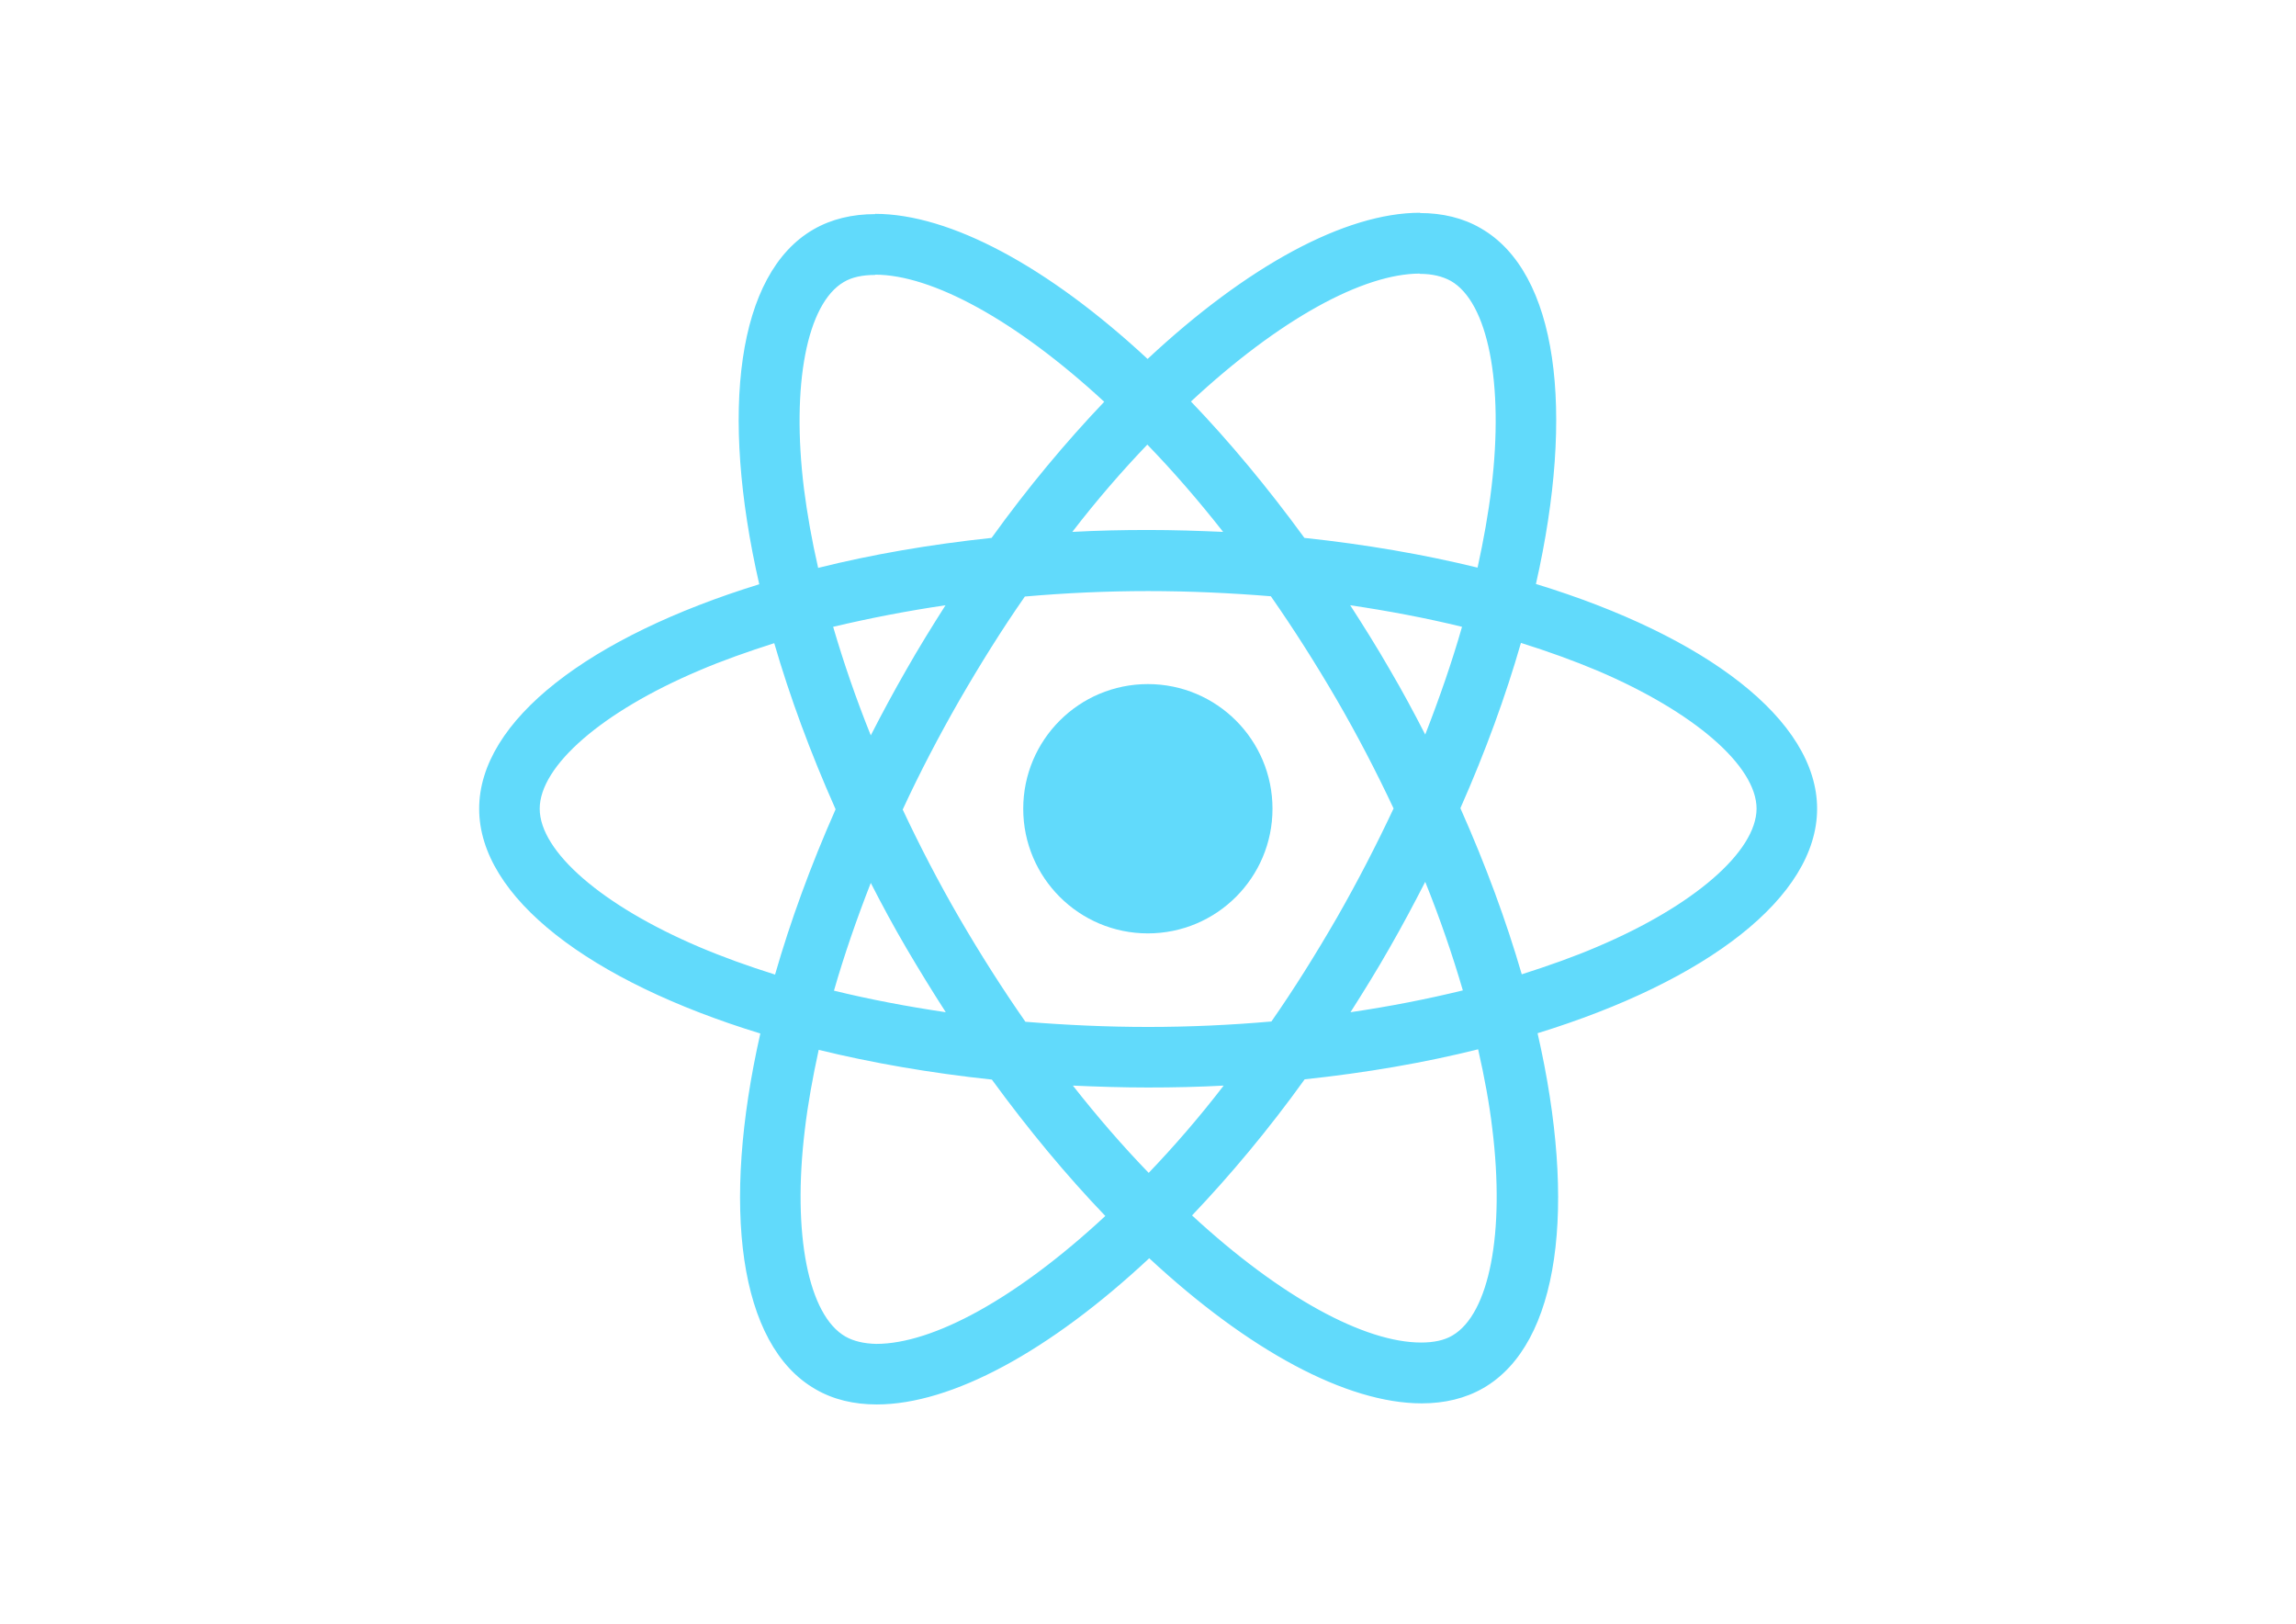
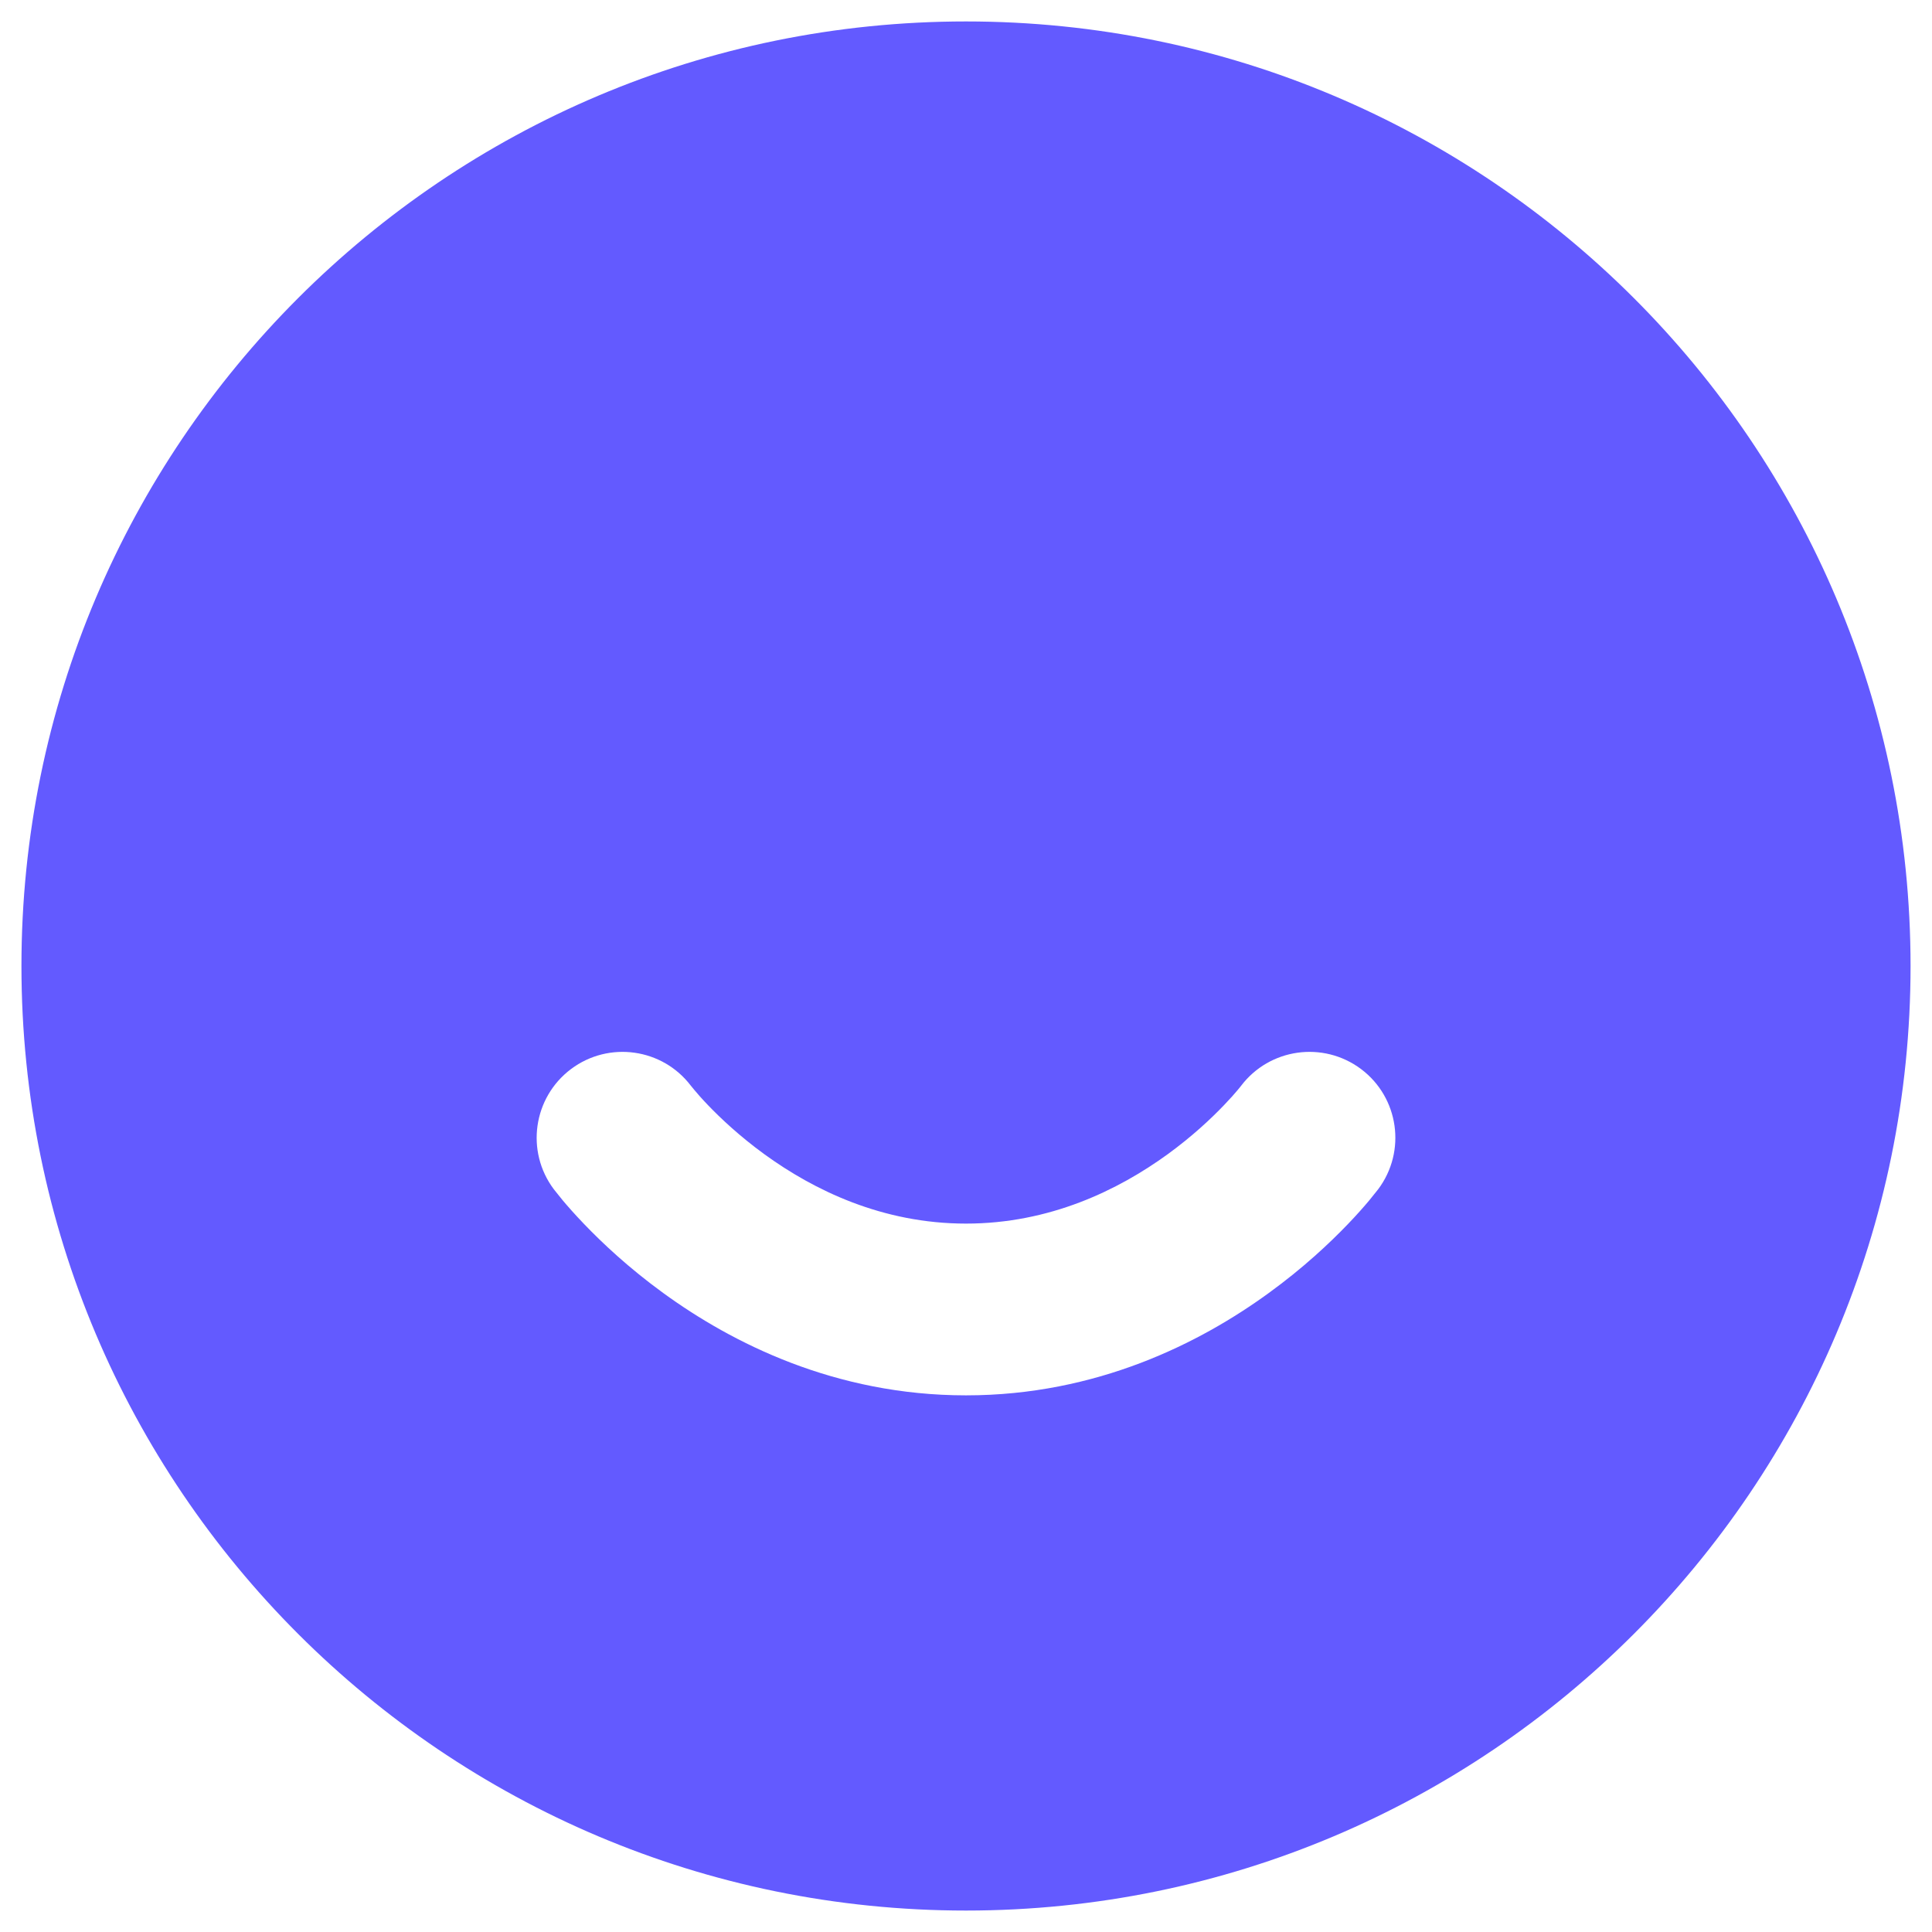
- <svg xmlns="http://www.w3.org/2000/svg" viewBox="0 0 841.9 595.3">
-   <g fill="#61DAFB">
-     <path d="M666.3 296.5c0-32.5-40.7-63.3-103.1-82.4 14.4-63.6 8-114.2-20.2-130.4-6.5-3.8-14.1-5.6-22.4-5.6v22.3c4.6 0 8.3.9 11.4 2.6 13.6 7.8 19.5 37.5 14.9 75.7-1.1 9.4-2.9 19.3-5.1 29.4-19.6-4.8-41-8.5-63.5-10.9-13.5-18.5-27.5-35.3-41.6-50 32.6-30.3 63.2-46.9 84-46.9V78c-27.5 0-63.5 19.6-99.9 53.6-36.4-33.8-72.4-53.2-99.9-53.2v22.3c20.7 0 51.4 16.5 84 46.6-14 14.7-28 31.4-41.3 49.9-22.6 2.4-44 6.1-63.6 11-2.3-10-4-19.7-5.2-29-4.7-38.2 1.1-67.9 14.6-75.8 3-1.8 6.9-2.6 11.5-2.6V78.5c-8.4 0-16 1.8-22.6 5.6-28.1 16.2-34.4 66.7-19.9 130.1-62.2 19.2-102.7 49.9-102.7 82.3 0 32.5 40.7 63.3 103.1 82.4-14.4 63.6-8 114.2 20.2 130.4 6.5 3.8 14.1 5.6 22.5 5.6 27.5 0 63.5-19.6 99.9-53.6 36.4 33.8 72.4 53.2 99.9 53.2 8.4 0 16-1.8 22.6-5.6 28.1-16.2 34.4-66.7 19.9-130.1 62-19.1 102.5-49.9 102.5-82.3zm-130.2-66.7c-3.7 12.9-8.3 26.2-13.5 39.5-4.1-8-8.4-16-13.1-24-4.6-8-9.5-15.8-14.4-23.4 14.2 2.1 27.9 4.7 41 7.9zm-45.8 106.5c-7.8 13.5-15.8 26.3-24.1 38.2-14.9 1.3-30 2-45.2 2-15.1 0-30.2-.7-45-1.9-8.3-11.9-16.4-24.6-24.2-38-7.6-13.1-14.5-26.4-20.8-39.8 6.2-13.4 13.2-26.8 20.7-39.9 7.8-13.5 15.8-26.3 24.1-38.2 14.9-1.3 30-2 45.2-2 15.1 0 30.2.7 45 1.9 8.3 11.9 16.4 24.6 24.2 38 7.6 13.1 14.5 26.4 20.8 39.8-6.3 13.4-13.2 26.8-20.7 39.9zm32.3-13c5.4 13.4 10 26.8 13.8 39.8-13.1 3.2-26.9 5.9-41.2 8 4.9-7.7 9.8-15.6 14.4-23.7 4.6-8 8.9-16.1 13-24.1zM421.2 430c-9.3-9.6-18.6-20.3-27.8-32 9 .4 18.2.7 27.5.7 9.4 0 18.7-.2 27.8-.7-9 11.7-18.3 22.4-27.5 32zm-74.4-58.9c-14.2-2.1-27.9-4.7-41-7.9 3.7-12.9 8.3-26.2 13.5-39.5 4.1 8 8.4 16 13.1 24 4.7 8 9.5 15.8 14.4 23.4zM420.7 163c9.3 9.6 18.6 20.3 27.8 32-9-.4-18.2-.7-27.5-.7-9.4 0-18.7.2-27.8.7 9-11.7 18.3-22.4 27.5-32zm-74 58.9c-4.9 7.7-9.8 15.6-14.4 23.7-4.6 8-8.9 16-13 24-5.4-13.4-10-26.8-13.8-39.8 13.1-3.1 26.9-5.8 41.2-7.9zm-90.5 125.2c-35.4-15.1-58.3-34.9-58.3-50.6 0-15.7 22.9-35.6 58.3-50.6 8.6-3.7 18-7 27.7-10.1 5.7 19.6 13.2 40 22.5 60.9-9.2 20.8-16.6 41.1-22.2 60.6-9.9-3.1-19.3-6.5-28-10.2zM310 490c-13.6-7.8-19.5-37.5-14.9-75.7 1.1-9.4 2.9-19.3 5.1-29.4 19.6 4.8 41 8.5 63.5 10.9 13.5 18.5 27.5 35.3 41.6 50-32.6 30.3-63.2 46.9-84 46.9-4.5-.1-8.3-1-11.3-2.7zm237.2-76.2c4.7 38.2-1.1 67.9-14.6 75.8-3 1.8-6.9 2.6-11.5 2.6-20.7 0-51.4-16.5-84-46.6 14-14.7 28-31.4 41.3-49.9 22.6-2.4 44-6.1 63.6-11 2.3 10.1 4.1 19.8 5.2 29.1zm38.5-66.7c-8.6 3.7-18 7-27.7 10.1-5.7-19.6-13.2-40-22.5-60.9 9.2-20.8 16.6-41.1 22.2-60.6 9.9 3.1 19.3 6.5 28.1 10.2 35.4 15.1 58.3 34.9 58.3 50.6-.1 15.7-23 35.6-58.4 50.6zM320.8 78.4z" />
-     <circle cx="420.9" cy="296.5" r="45.7" />
-     <path d="M520.5 78.1z" />
-   </g>
+ <svg xmlns="http://www.w3.org/2000/svg" width="30" height="30" viewBox="0 0 30 30" fill="none">
+   <path fill-rule="evenodd" clip-rule="evenodd" d="M15 0.333C6.9 0.333 0.333 6.9 0.333 15C0.333 23.1 6.9 29.667 15 29.667C23.1 29.667 29.667 23.1 29.667 15C29.667 6.9 23.1 0.333 15 0.333ZM8.867 16.6C9.454 16.16 10.287 16.277 10.729 16.861L10.736 16.869C10.743 16.879 10.759 16.898 10.781 16.924C10.825 16.977 10.896 17.059 10.994 17.161C11.191 17.366 11.486 17.644 11.868 17.922C12.637 18.481 13.701 19 15 19C16.299 19 17.363 18.481 18.133 17.922C18.515 17.644 18.81 17.366 19.006 17.161C19.104 17.059 19.176 16.977 19.22 16.924C19.242 16.898 19.257 16.879 19.265 16.869L19.271 16.861C19.714 16.277 20.546 16.16 21.134 16.6C21.723 17.042 21.842 17.878 21.4 18.467L21.262 18.639C21.184 18.732 21.074 18.858 20.932 19.006C20.649 19.301 20.236 19.69 19.701 20.078C18.637 20.852 17.034 21.667 15 21.667C12.966 21.667 11.363 20.852 10.299 20.078C9.765 19.69 9.352 19.301 9.069 19.006C8.927 18.858 8.816 18.732 8.738 18.639C8.691 18.582 8.645 18.525 8.6 18.467C8.158 17.878 8.278 17.042 8.867 16.6Z" fill="#635AFF" />
</svg>
